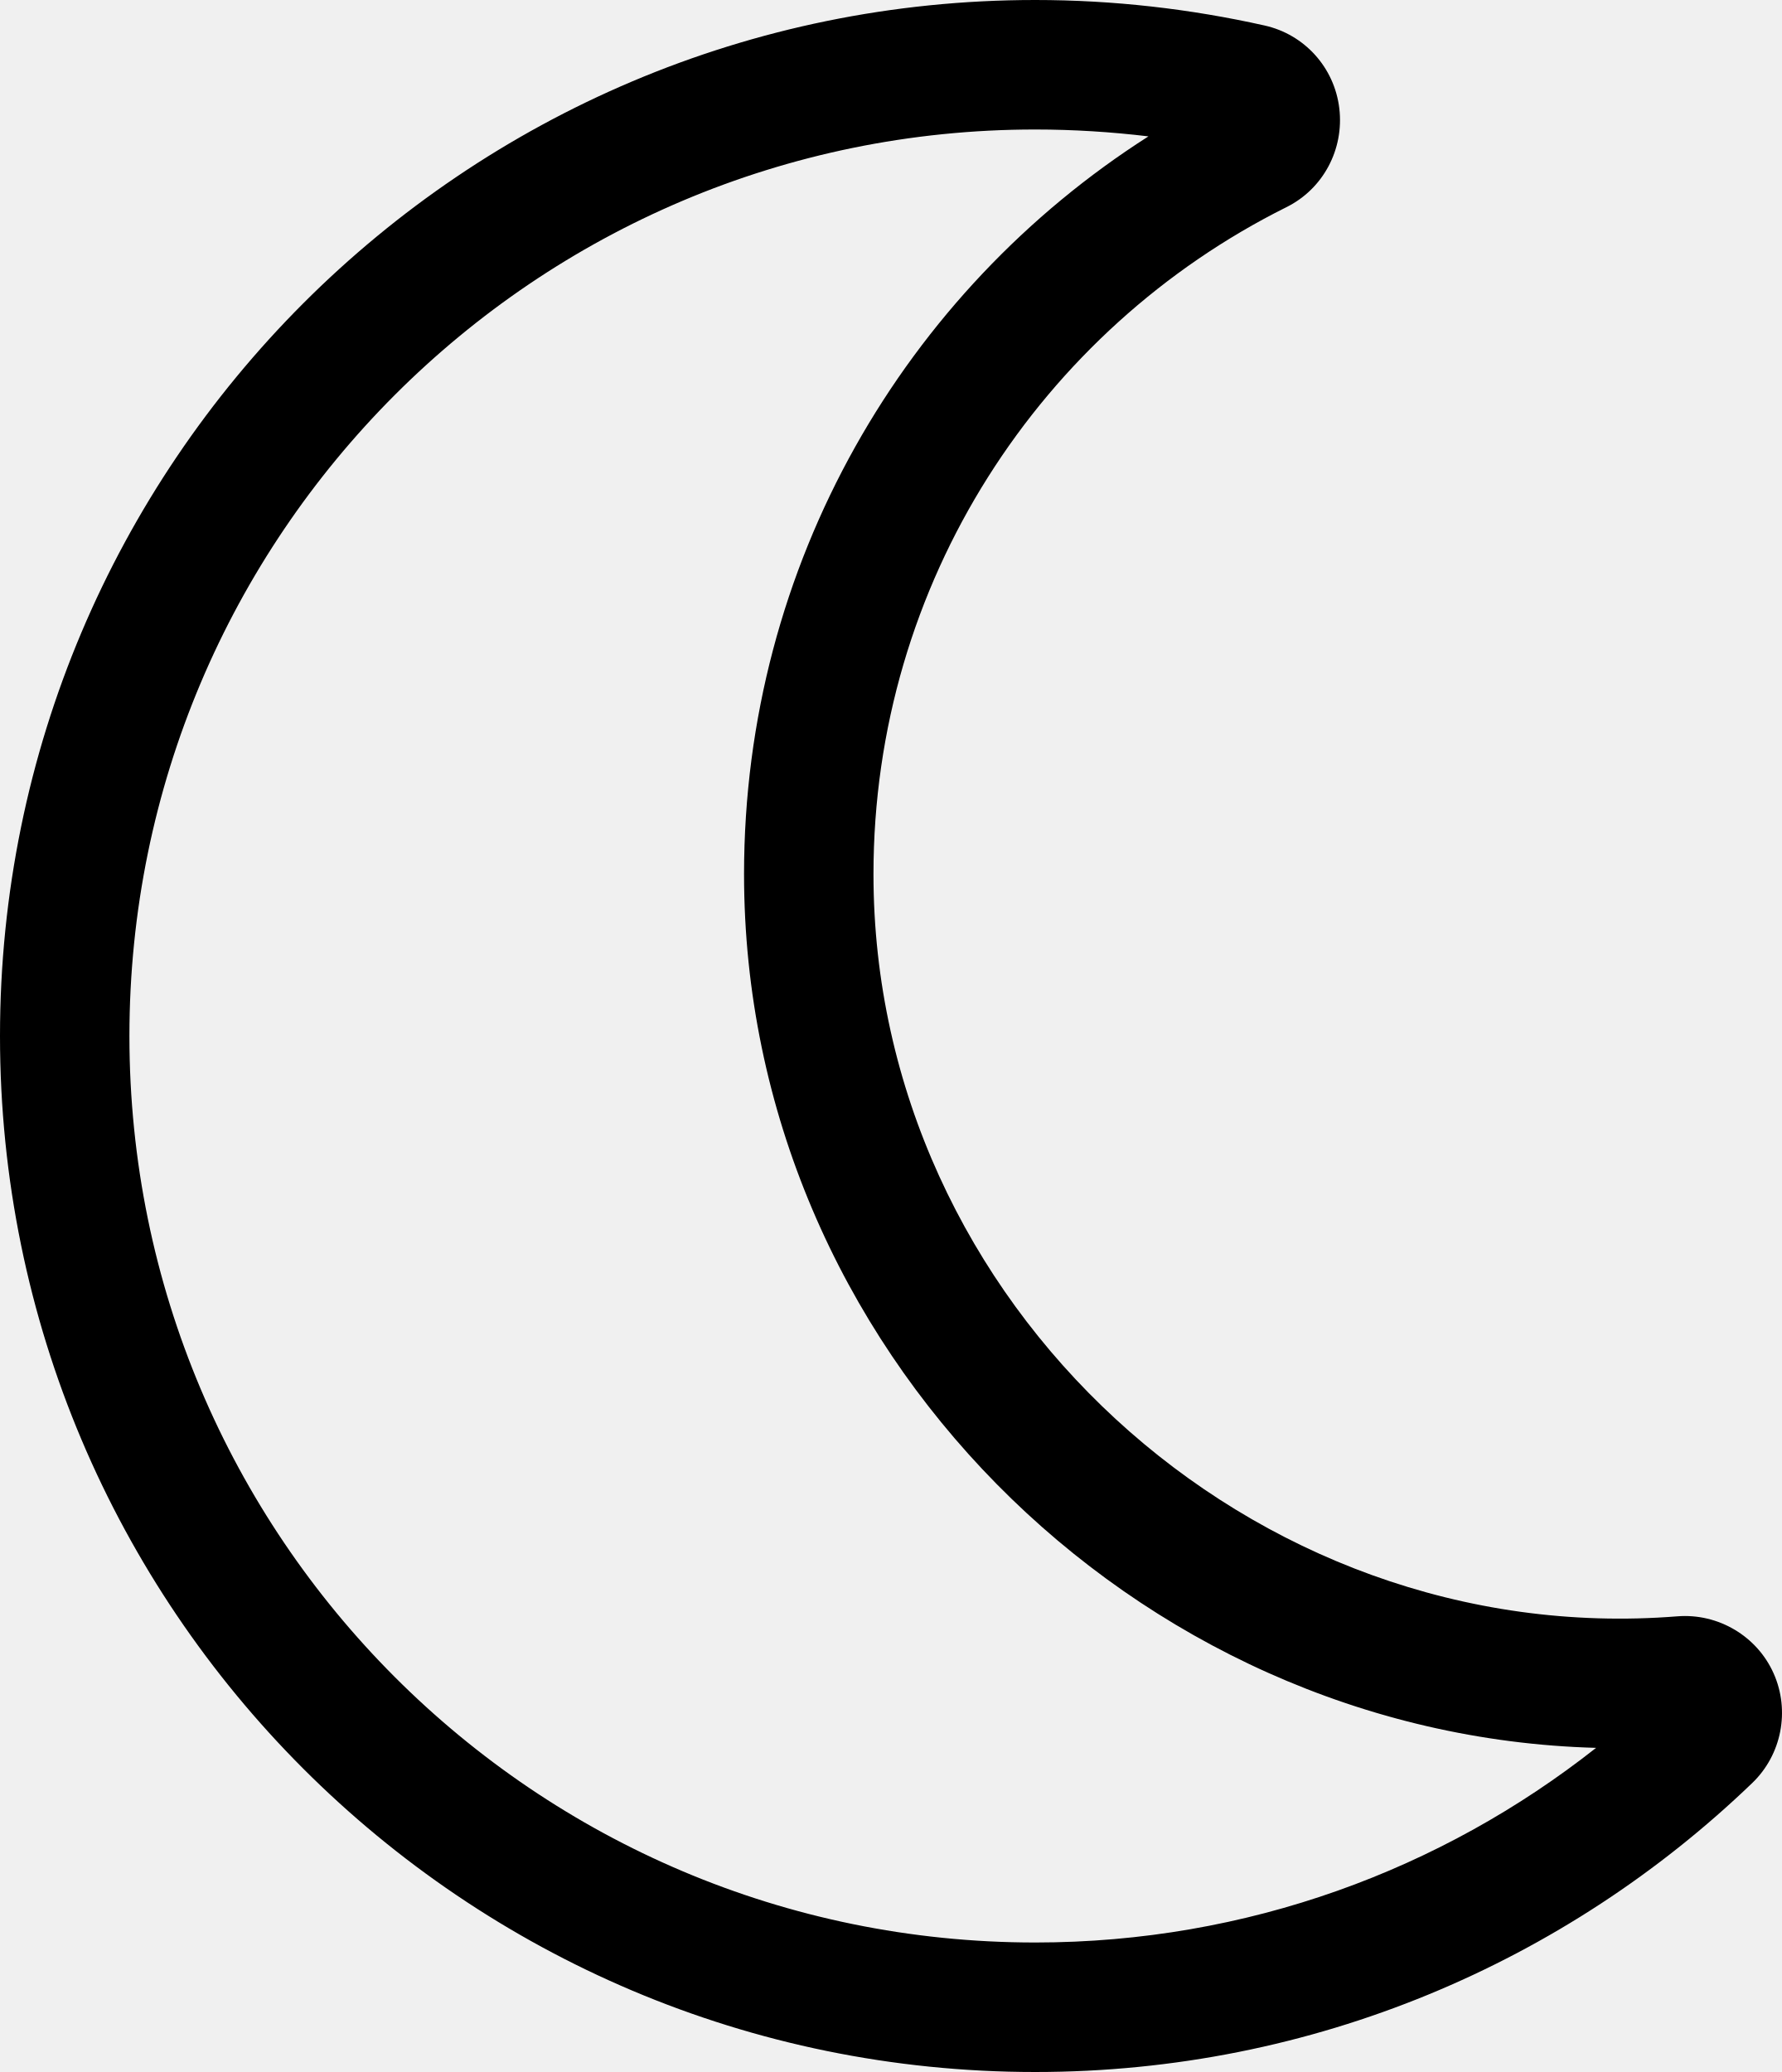
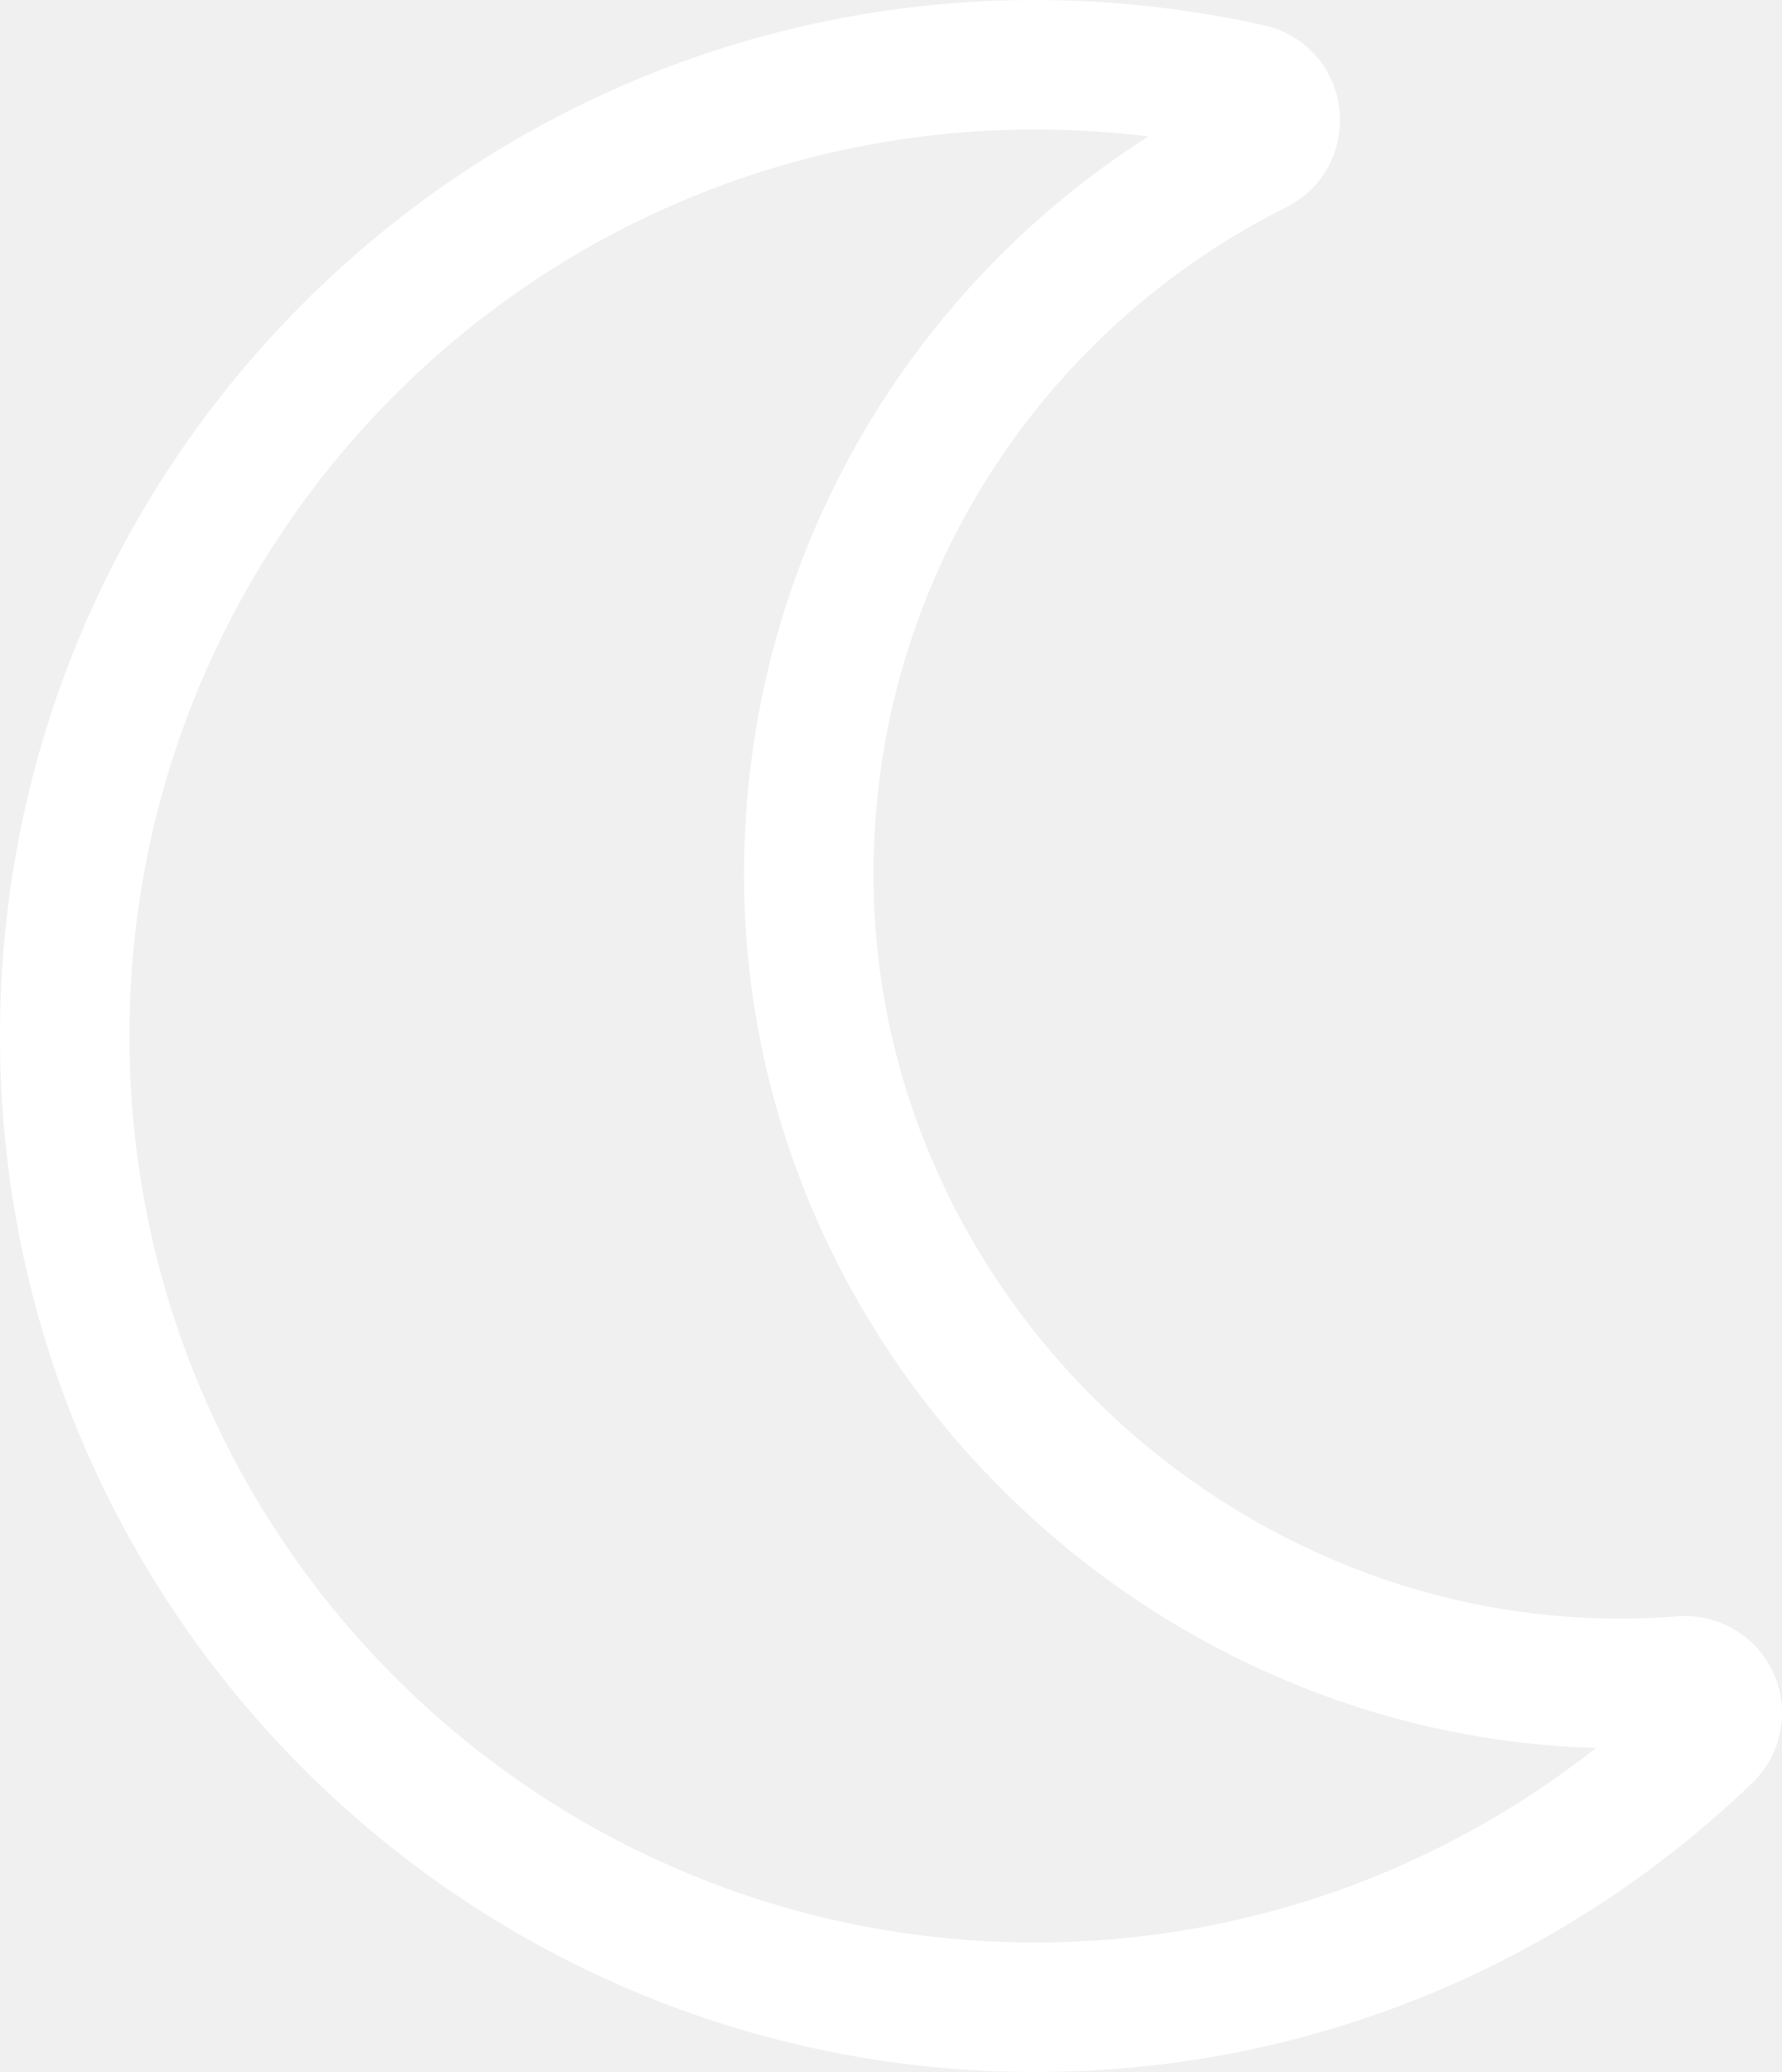
<svg xmlns="http://www.w3.org/2000/svg" width="43" height="50" viewBox="0 0 43 50" fill="none">
-   <path d="M24.98 3.125C25.907 3.125 26.824 3.184 27.712 3.291C21.848 7.031 17.954 13.604 17.954 21.094C17.954 32.539 27.361 41.875 38.514 42.178C34.787 45.117 30.093 46.875 24.98 46.875C12.91 46.875 3.123 37.08 3.123 25C3.123 12.92 12.91 3.125 24.98 3.125ZM24.98 0C11.182 0 0 11.191 0 25C0 38.809 11.182 50 24.98 50C31.694 50 37.792 47.344 42.281 43.027C42.993 42.344 43.198 41.279 42.798 40.381C42.398 39.482 41.461 38.926 40.475 39.004C30.191 39.824 21.077 31.455 21.077 21.094C21.077 14.053 25.126 7.949 31.04 5C31.928 4.561 32.435 3.604 32.318 2.617C32.201 1.631 31.479 0.83 30.513 0.615C28.727 0.215 26.873 0 24.98 0Z" fill="black" />
+   <path d="M24.98 3.125C25.907 3.125 26.824 3.184 27.712 3.291C21.848 7.031 17.954 13.604 17.954 21.094C17.954 32.539 27.361 41.875 38.514 42.178C34.787 45.117 30.093 46.875 24.98 46.875C12.91 46.875 3.123 37.08 3.123 25C3.123 12.92 12.91 3.125 24.98 3.125ZM24.98 0C11.182 0 0 11.191 0 25C0 38.809 11.182 50 24.98 50C31.694 50 37.792 47.344 42.281 43.027C42.993 42.344 43.198 41.279 42.798 40.381C42.398 39.482 41.461 38.926 40.475 39.004C30.191 39.824 21.077 31.455 21.077 21.094C21.077 14.053 25.126 7.949 31.04 5C31.928 4.561 32.435 3.604 32.318 2.617C32.201 1.631 31.479 0.83 30.513 0.615C28.727 0.215 26.873 0 24.98 0Z" fill="white" />
</svg>
